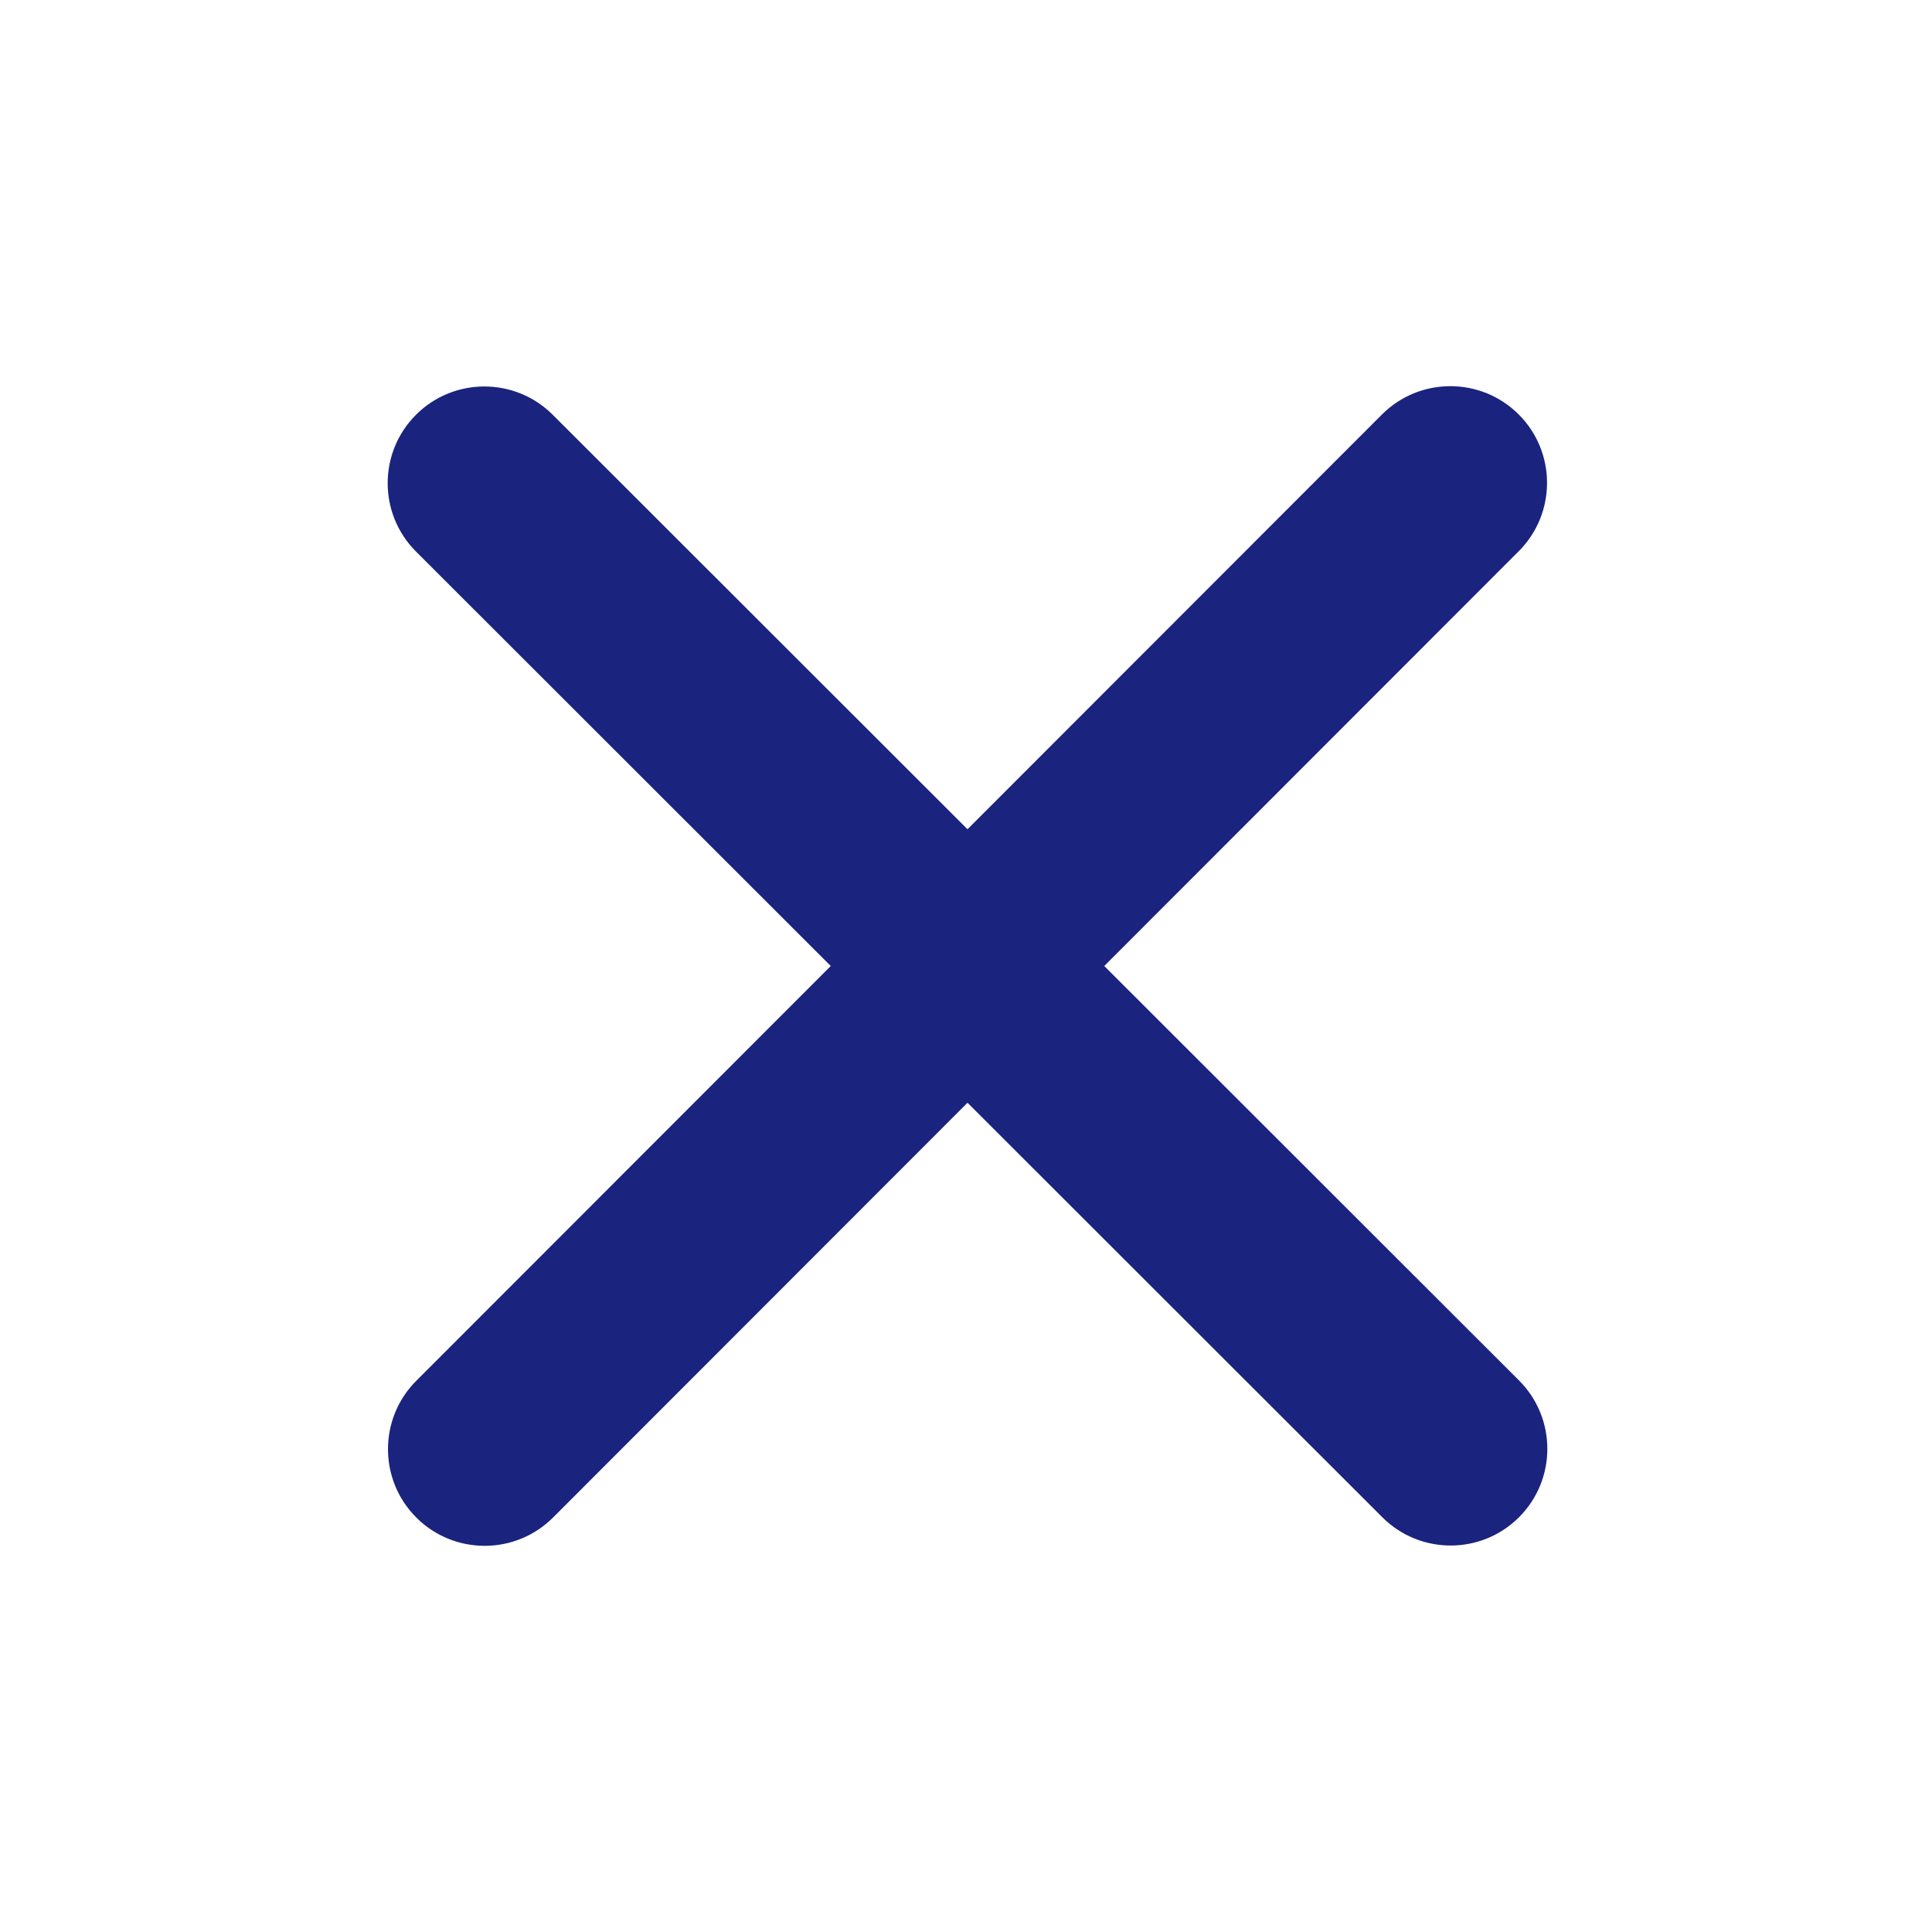
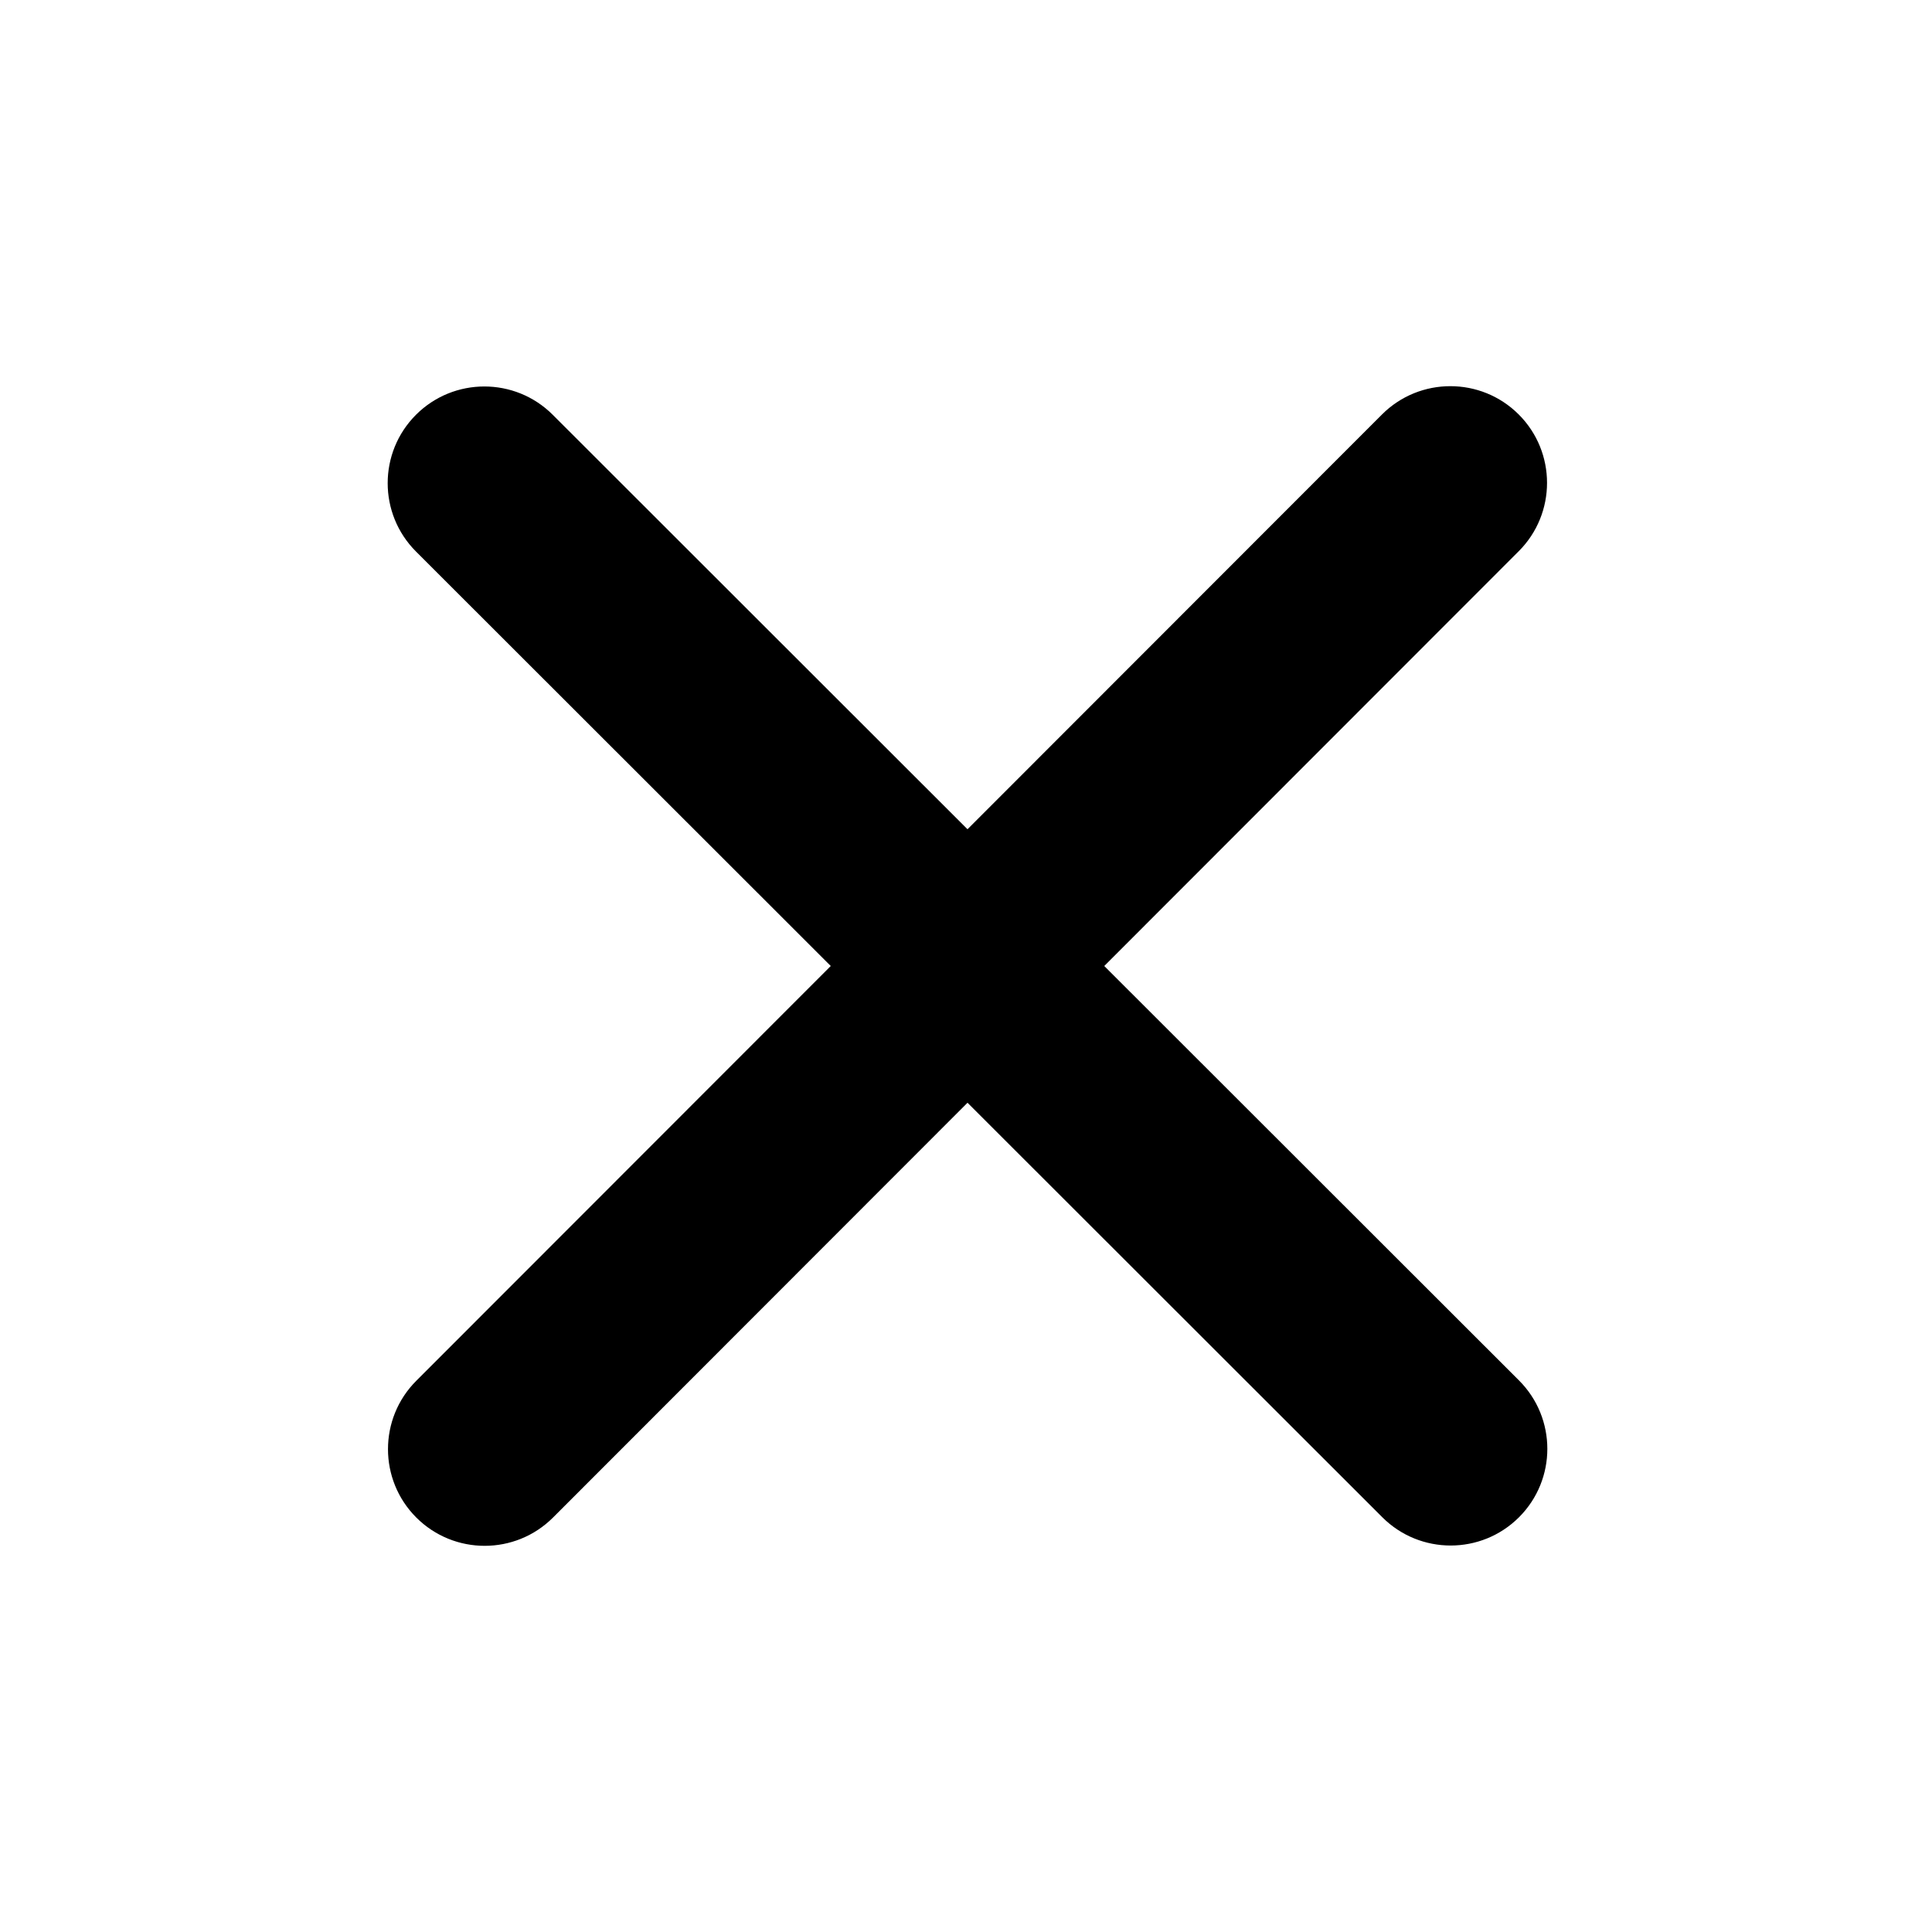
<svg xmlns="http://www.w3.org/2000/svg" viewBox="0 0 640 640">
-   <path fill="#1a237e" d="M183.1 137.4C170.6 124.9 150.3 124.9 137.8 137.4C125.3 149.9 125.3 170.2 137.8 182.7L275.2 320L137.9 457.4C125.4 469.9 125.4 490.2 137.9 502.7C150.4 515.2 170.7 515.2 183.2 502.7L320.5 365.3L457.9 502.6C470.4 515.1 490.7 515.1 503.2 502.6C515.7 490.1 515.7 469.8 503.2 457.3L365.8 320L503.1 182.6C515.6 170.1 515.6 149.8 503.1 137.3C490.6 124.8 470.3 124.8 457.8 137.3L320.5 274.7L183.1 137.4z" />
+   <path fill="currentColor" d="M183.1 137.4C170.6 124.9 150.3 124.9 137.8 137.4C125.3 149.9 125.3 170.2 137.8 182.7L275.2 320L137.9 457.4C125.4 469.9 125.4 490.2 137.9 502.7C150.4 515.2 170.7 515.2 183.2 502.7L320.5 365.3L457.9 502.6C470.4 515.1 490.7 515.1 503.2 502.6C515.7 490.1 515.7 469.8 503.2 457.3L365.8 320L503.1 182.6C515.6 170.1 515.6 149.8 503.1 137.3C490.6 124.8 470.3 124.8 457.8 137.3L320.5 274.7L183.1 137.4z" />
</svg>
